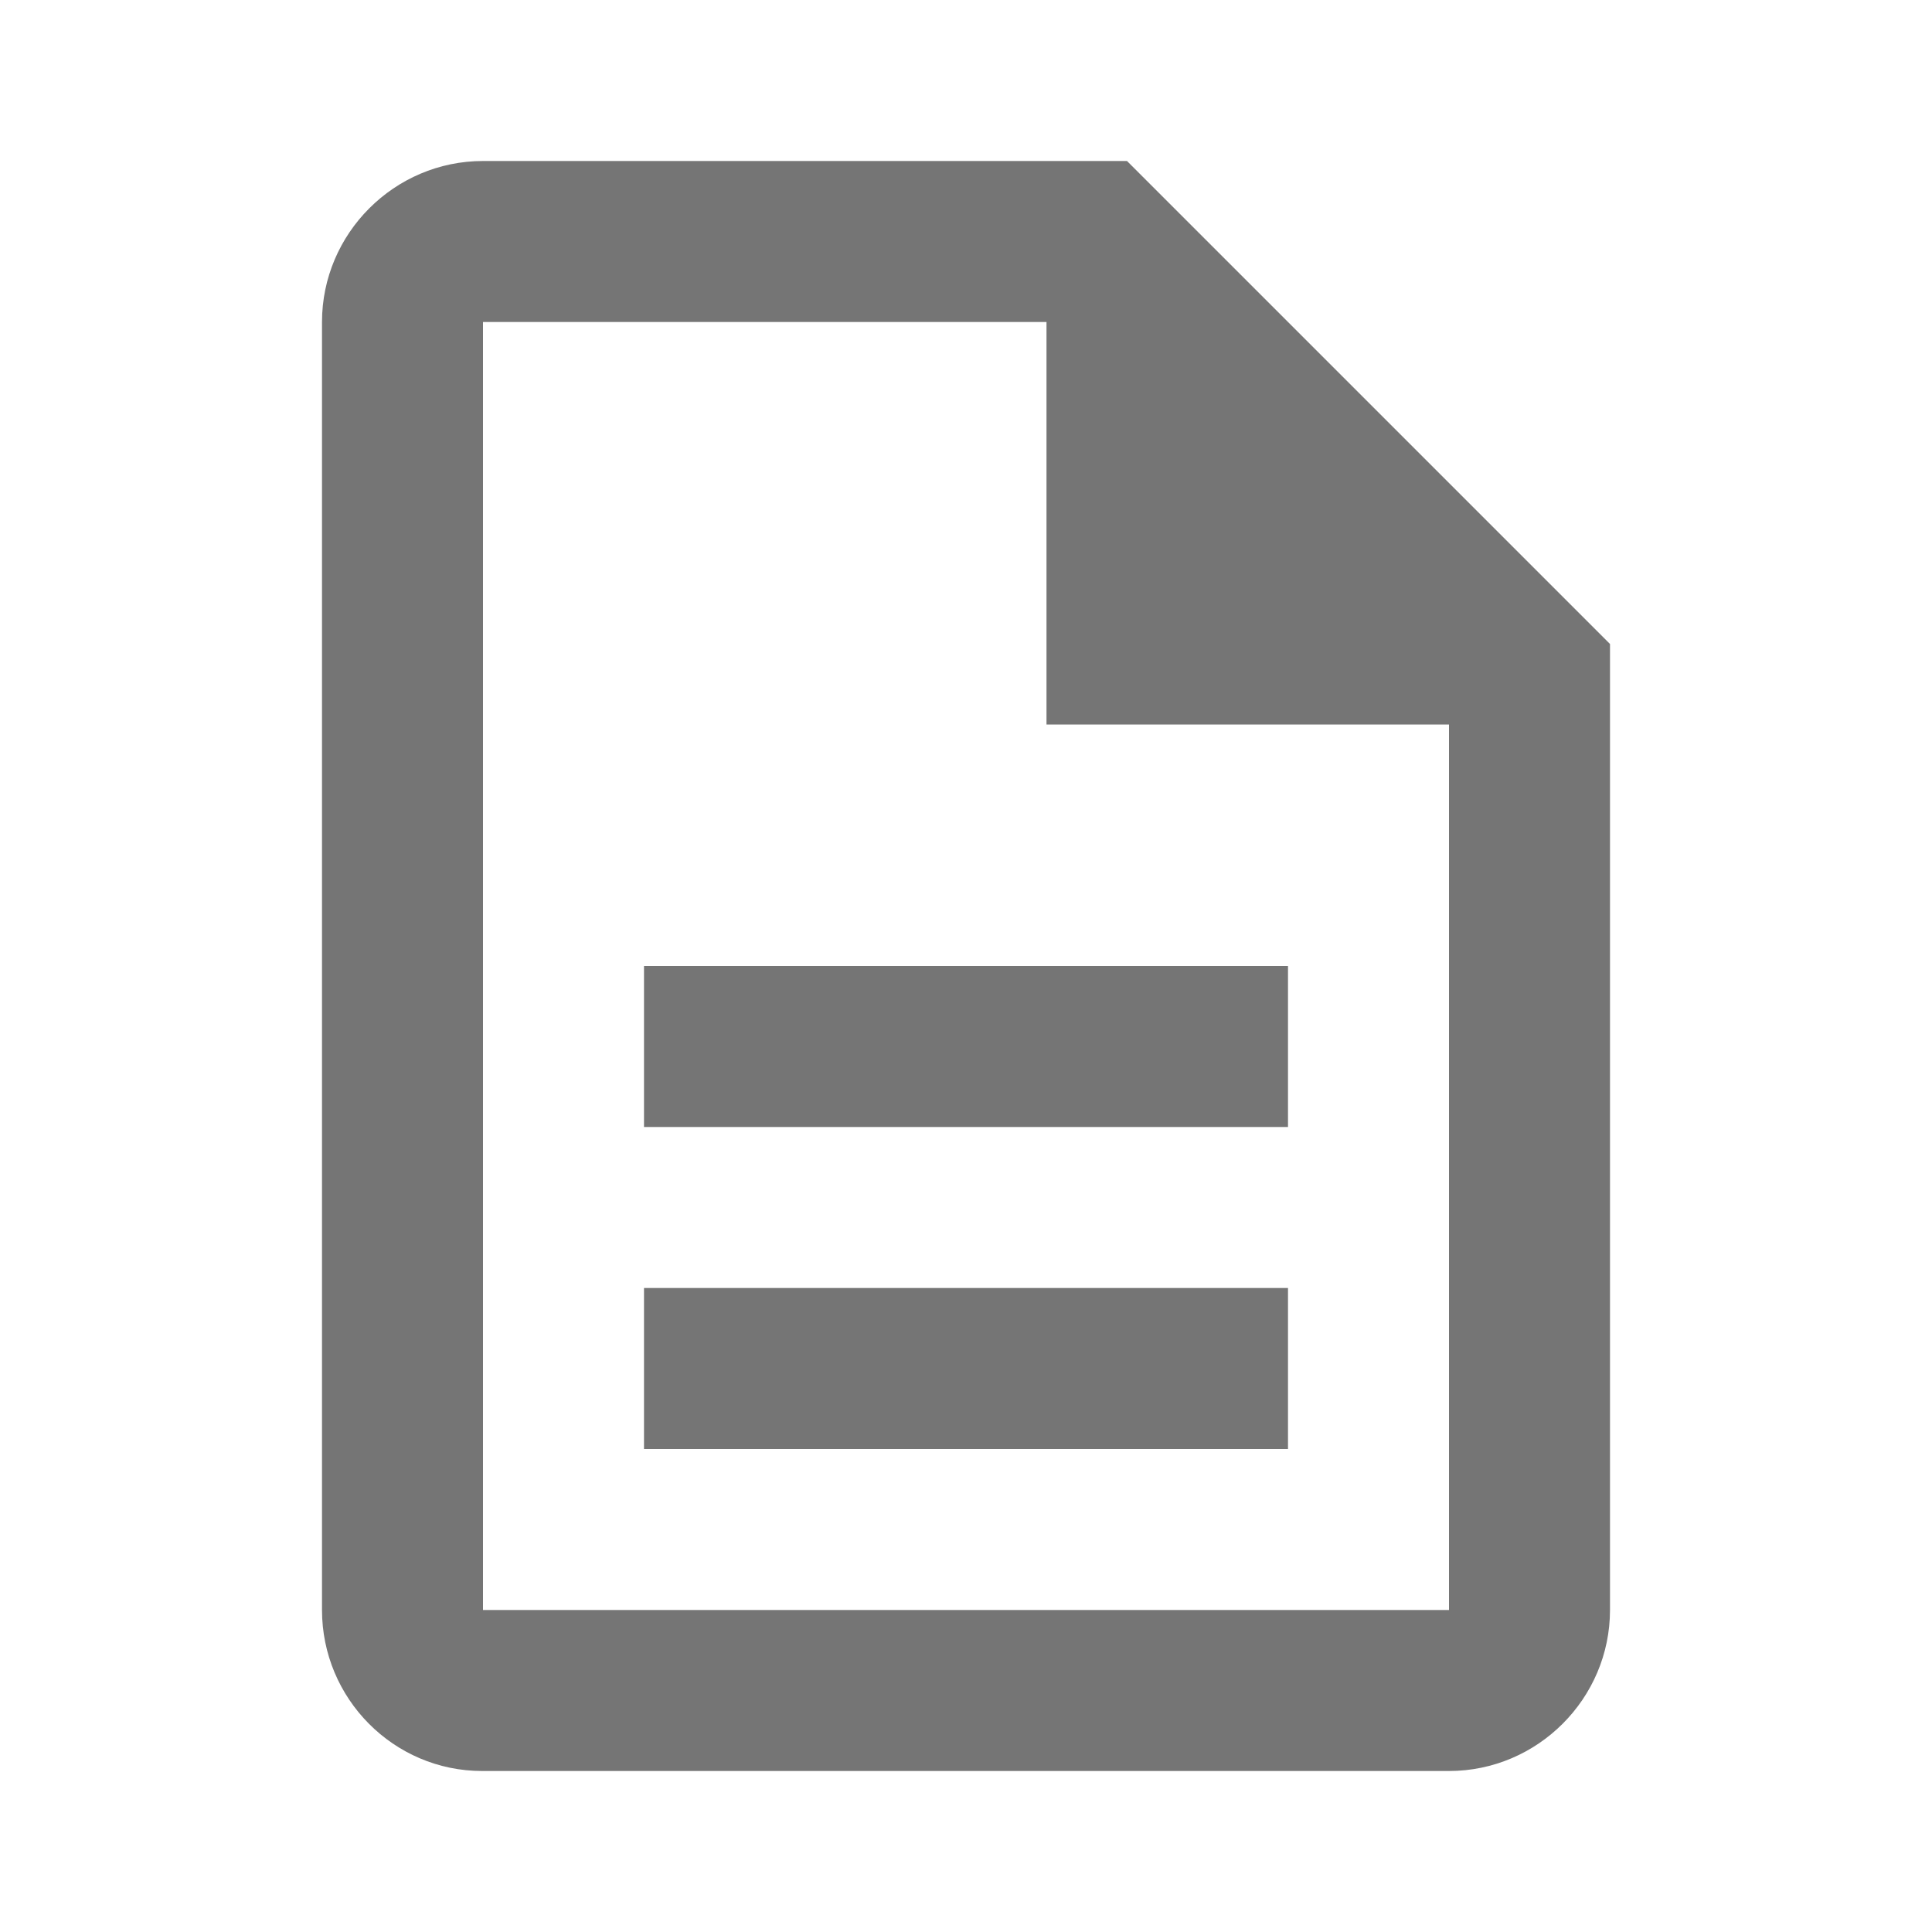
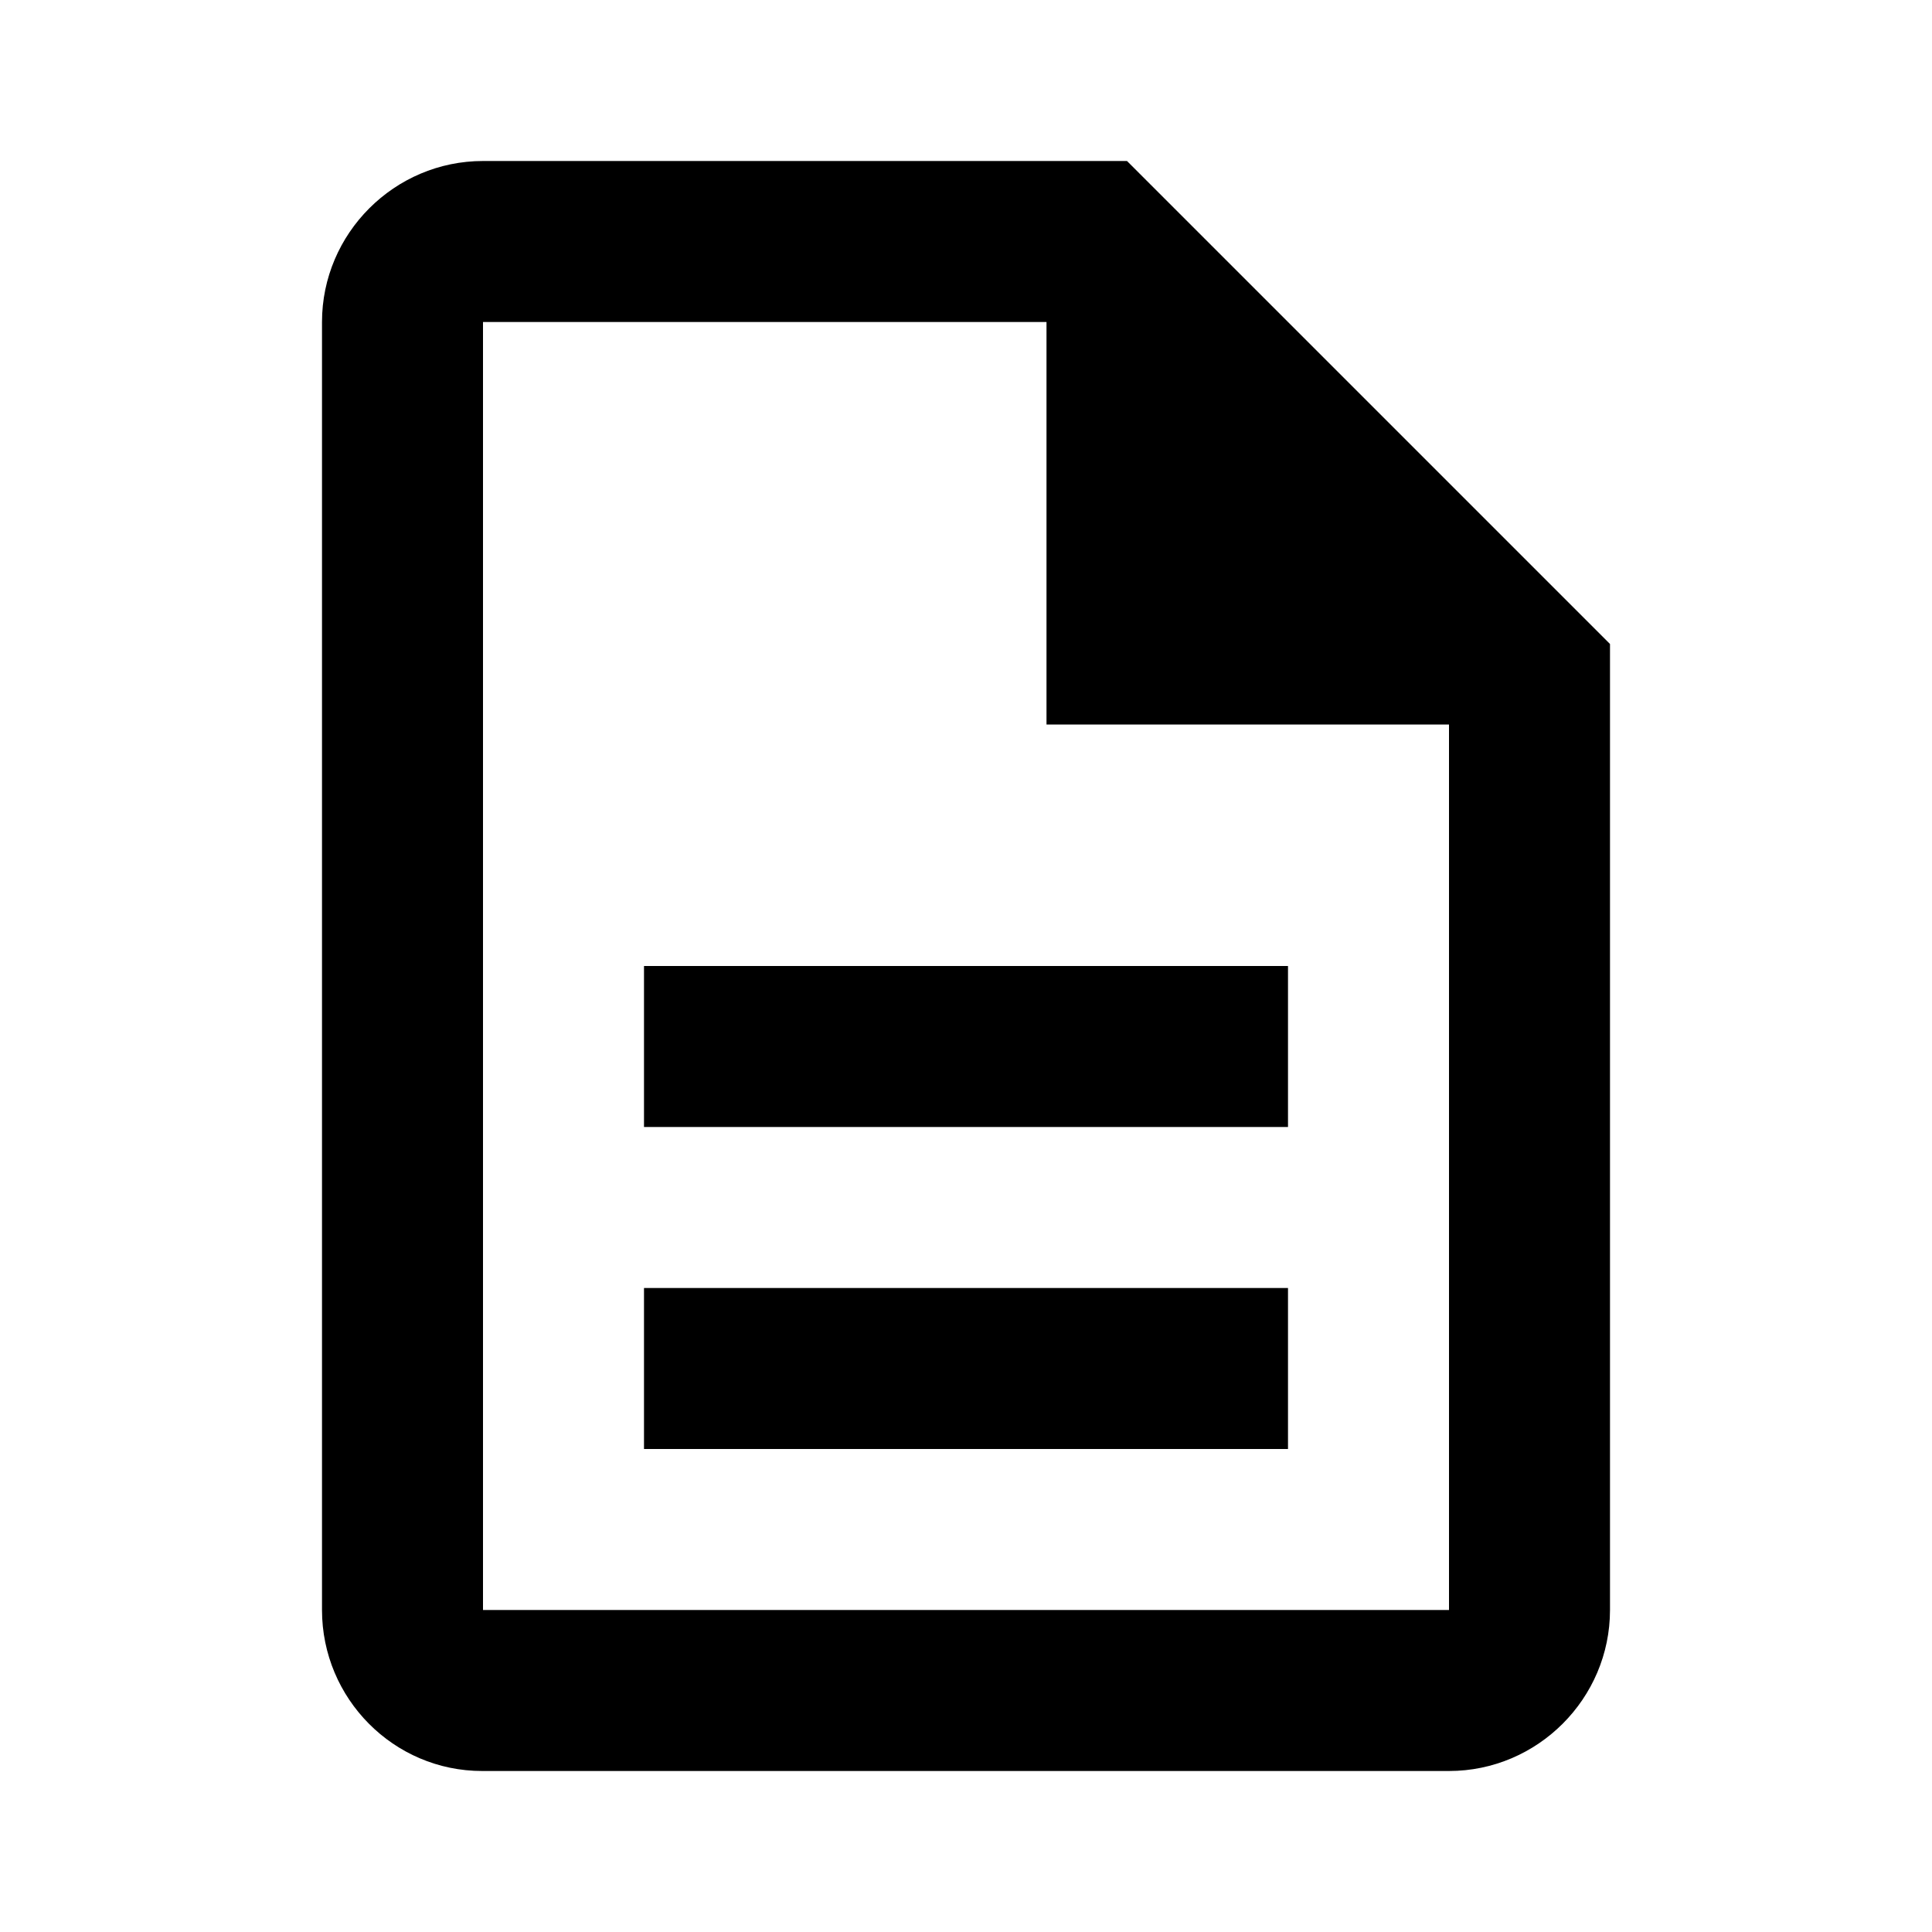
<svg xmlns="http://www.w3.org/2000/svg" width="24" height="24" viewBox="0 0 24 24">
  <g id="description_24px">
-     <path id="icon/action/description_24px" fill-rule="evenodd" clip-rule="evenodd" d="M14 2H6C4.9 2 4 2.9 4 4V20C4 21.1 4.89 22 5.99 22H18C19.1 22 20 21.1 20 20V8L14 2ZM16 12H8V14H16V12ZM16 16H8V18H16V16ZM6 20H18V9H13V4H6V20Z" fill="black" fill-opacity="0.54" />
+     <path id="icon/action/description_24px" fill-rule="evenodd" clip-rule="evenodd" d="M14 2H6C4.9 2 4 2.9 4 4V20C4 21.1 4.89 22 5.99 22H18C19.1 22 20 21.1 20 20V8L14 2ZM16 12H8V14H16V12ZM16 16H8V18H16V16ZM6 20H18V9H13V4H6V20Z" fill="black" />
  </g>
</svg>
